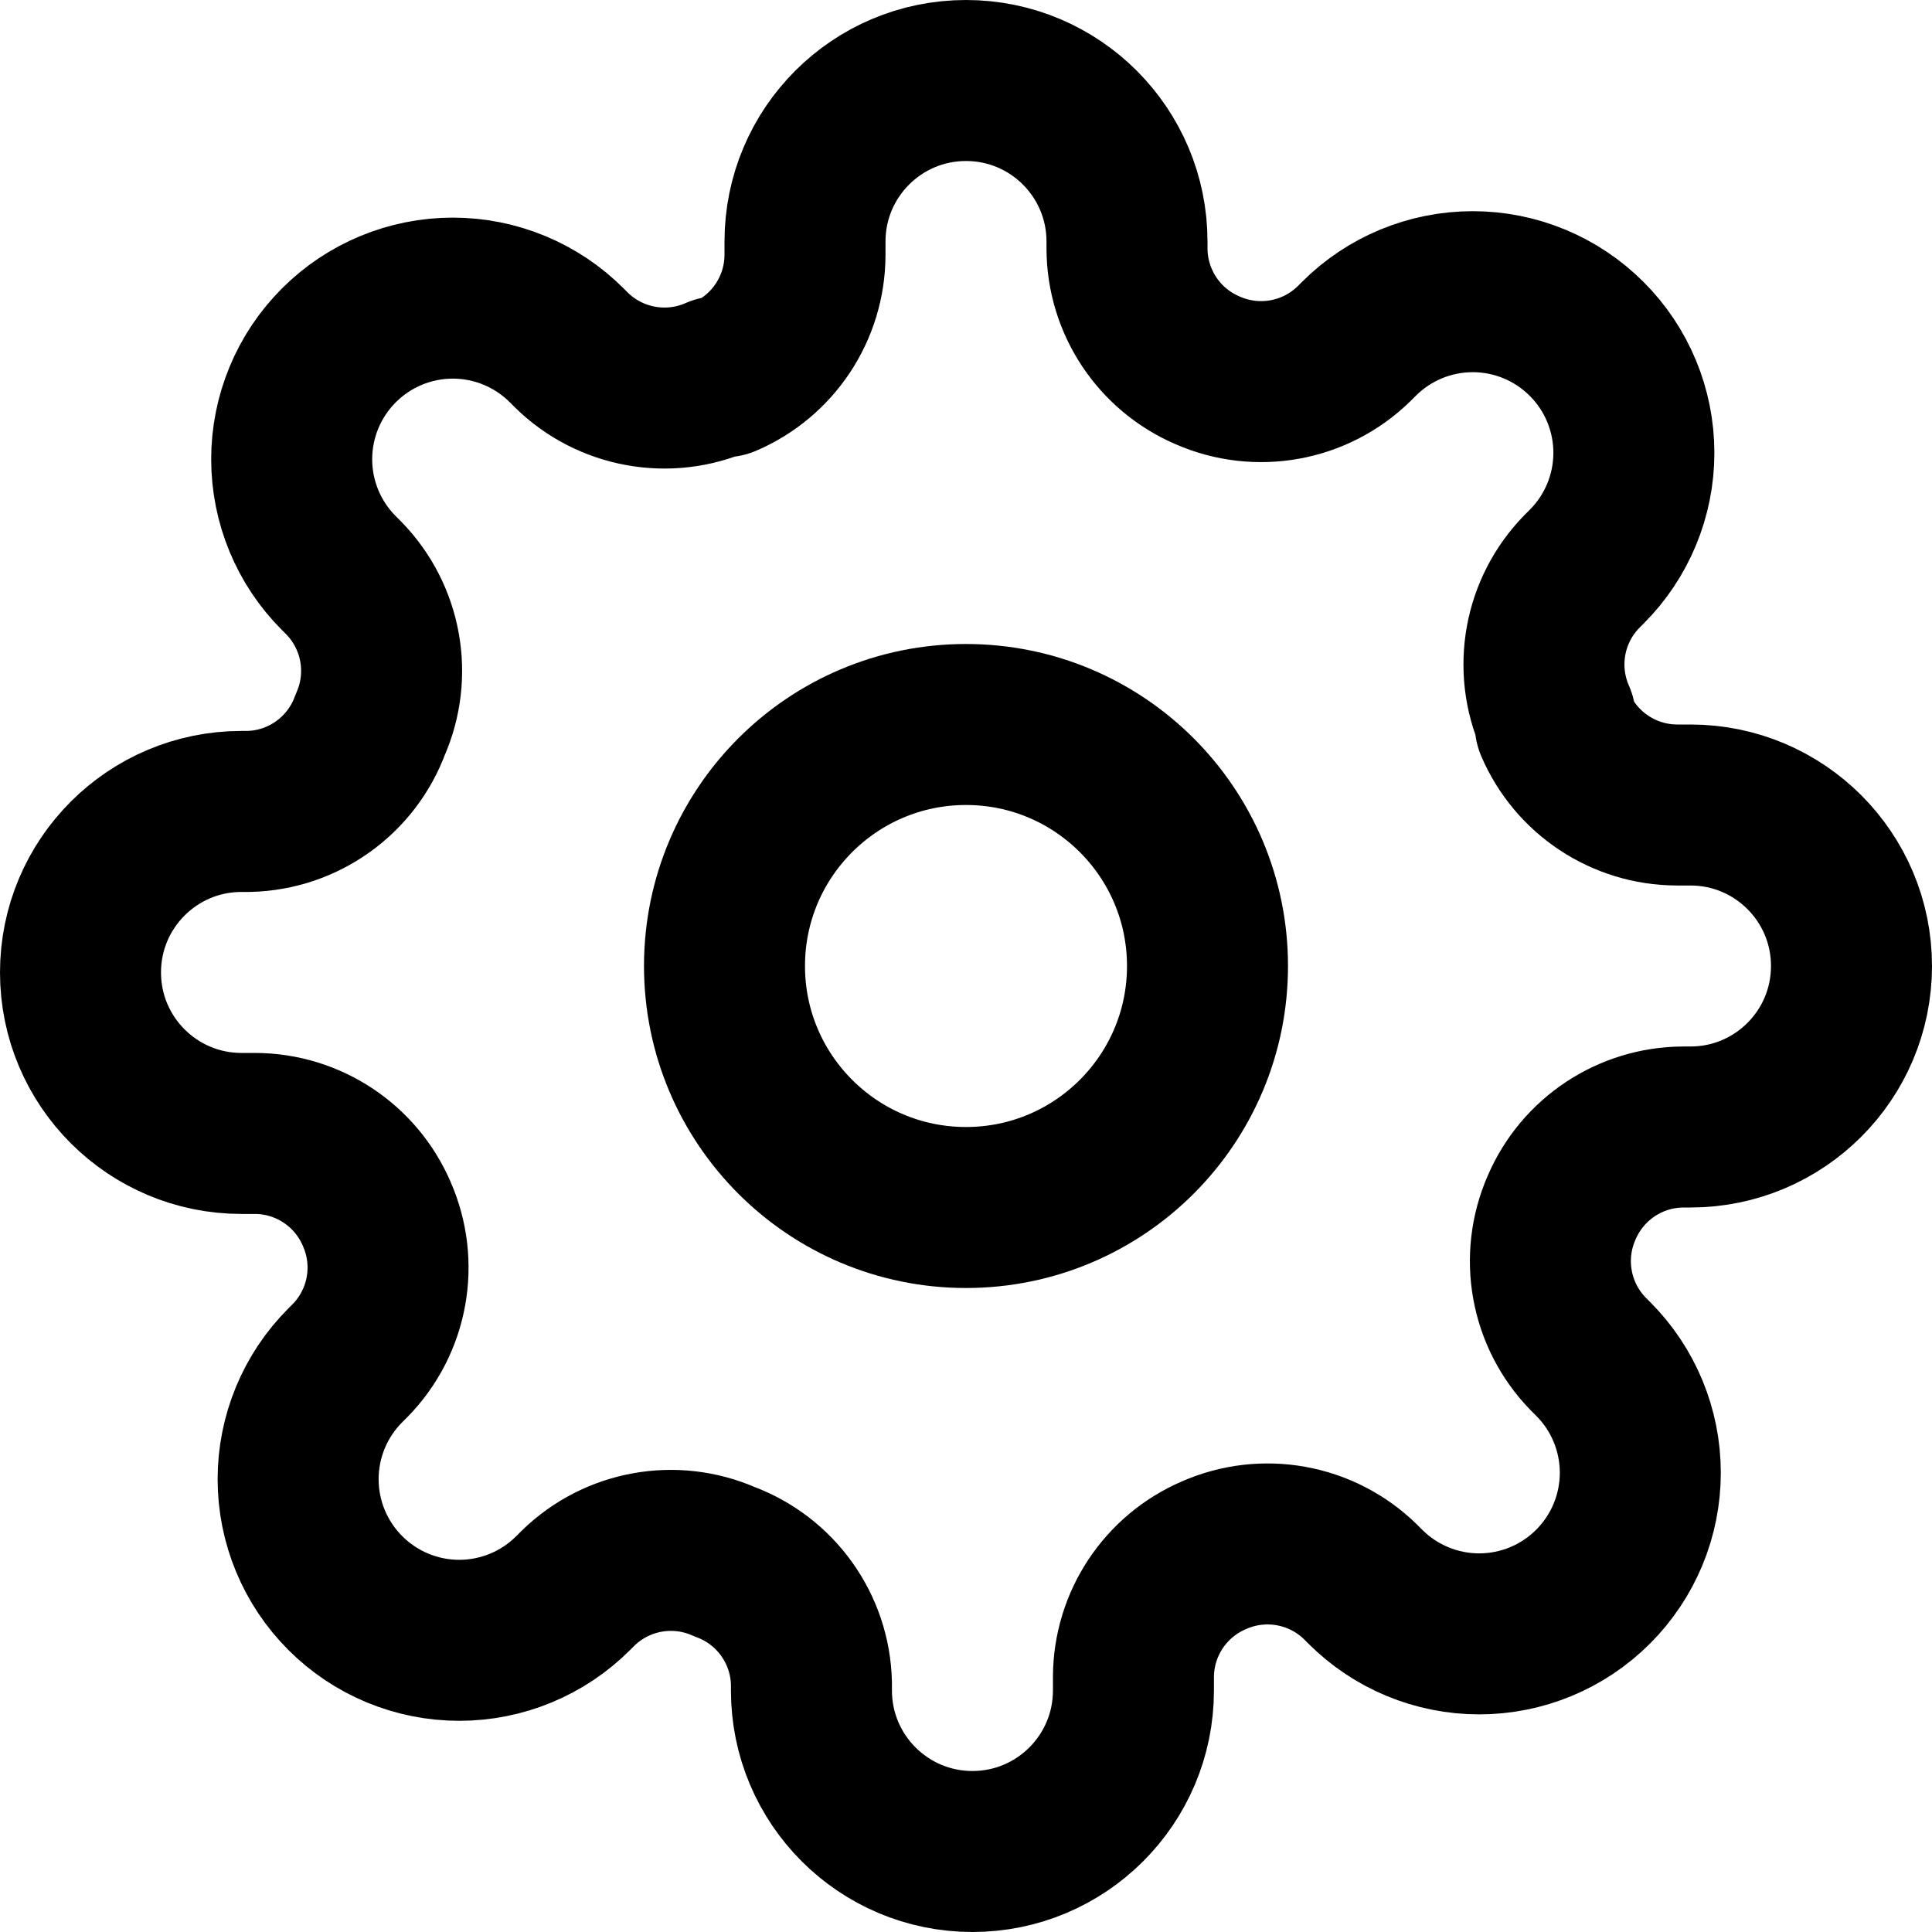
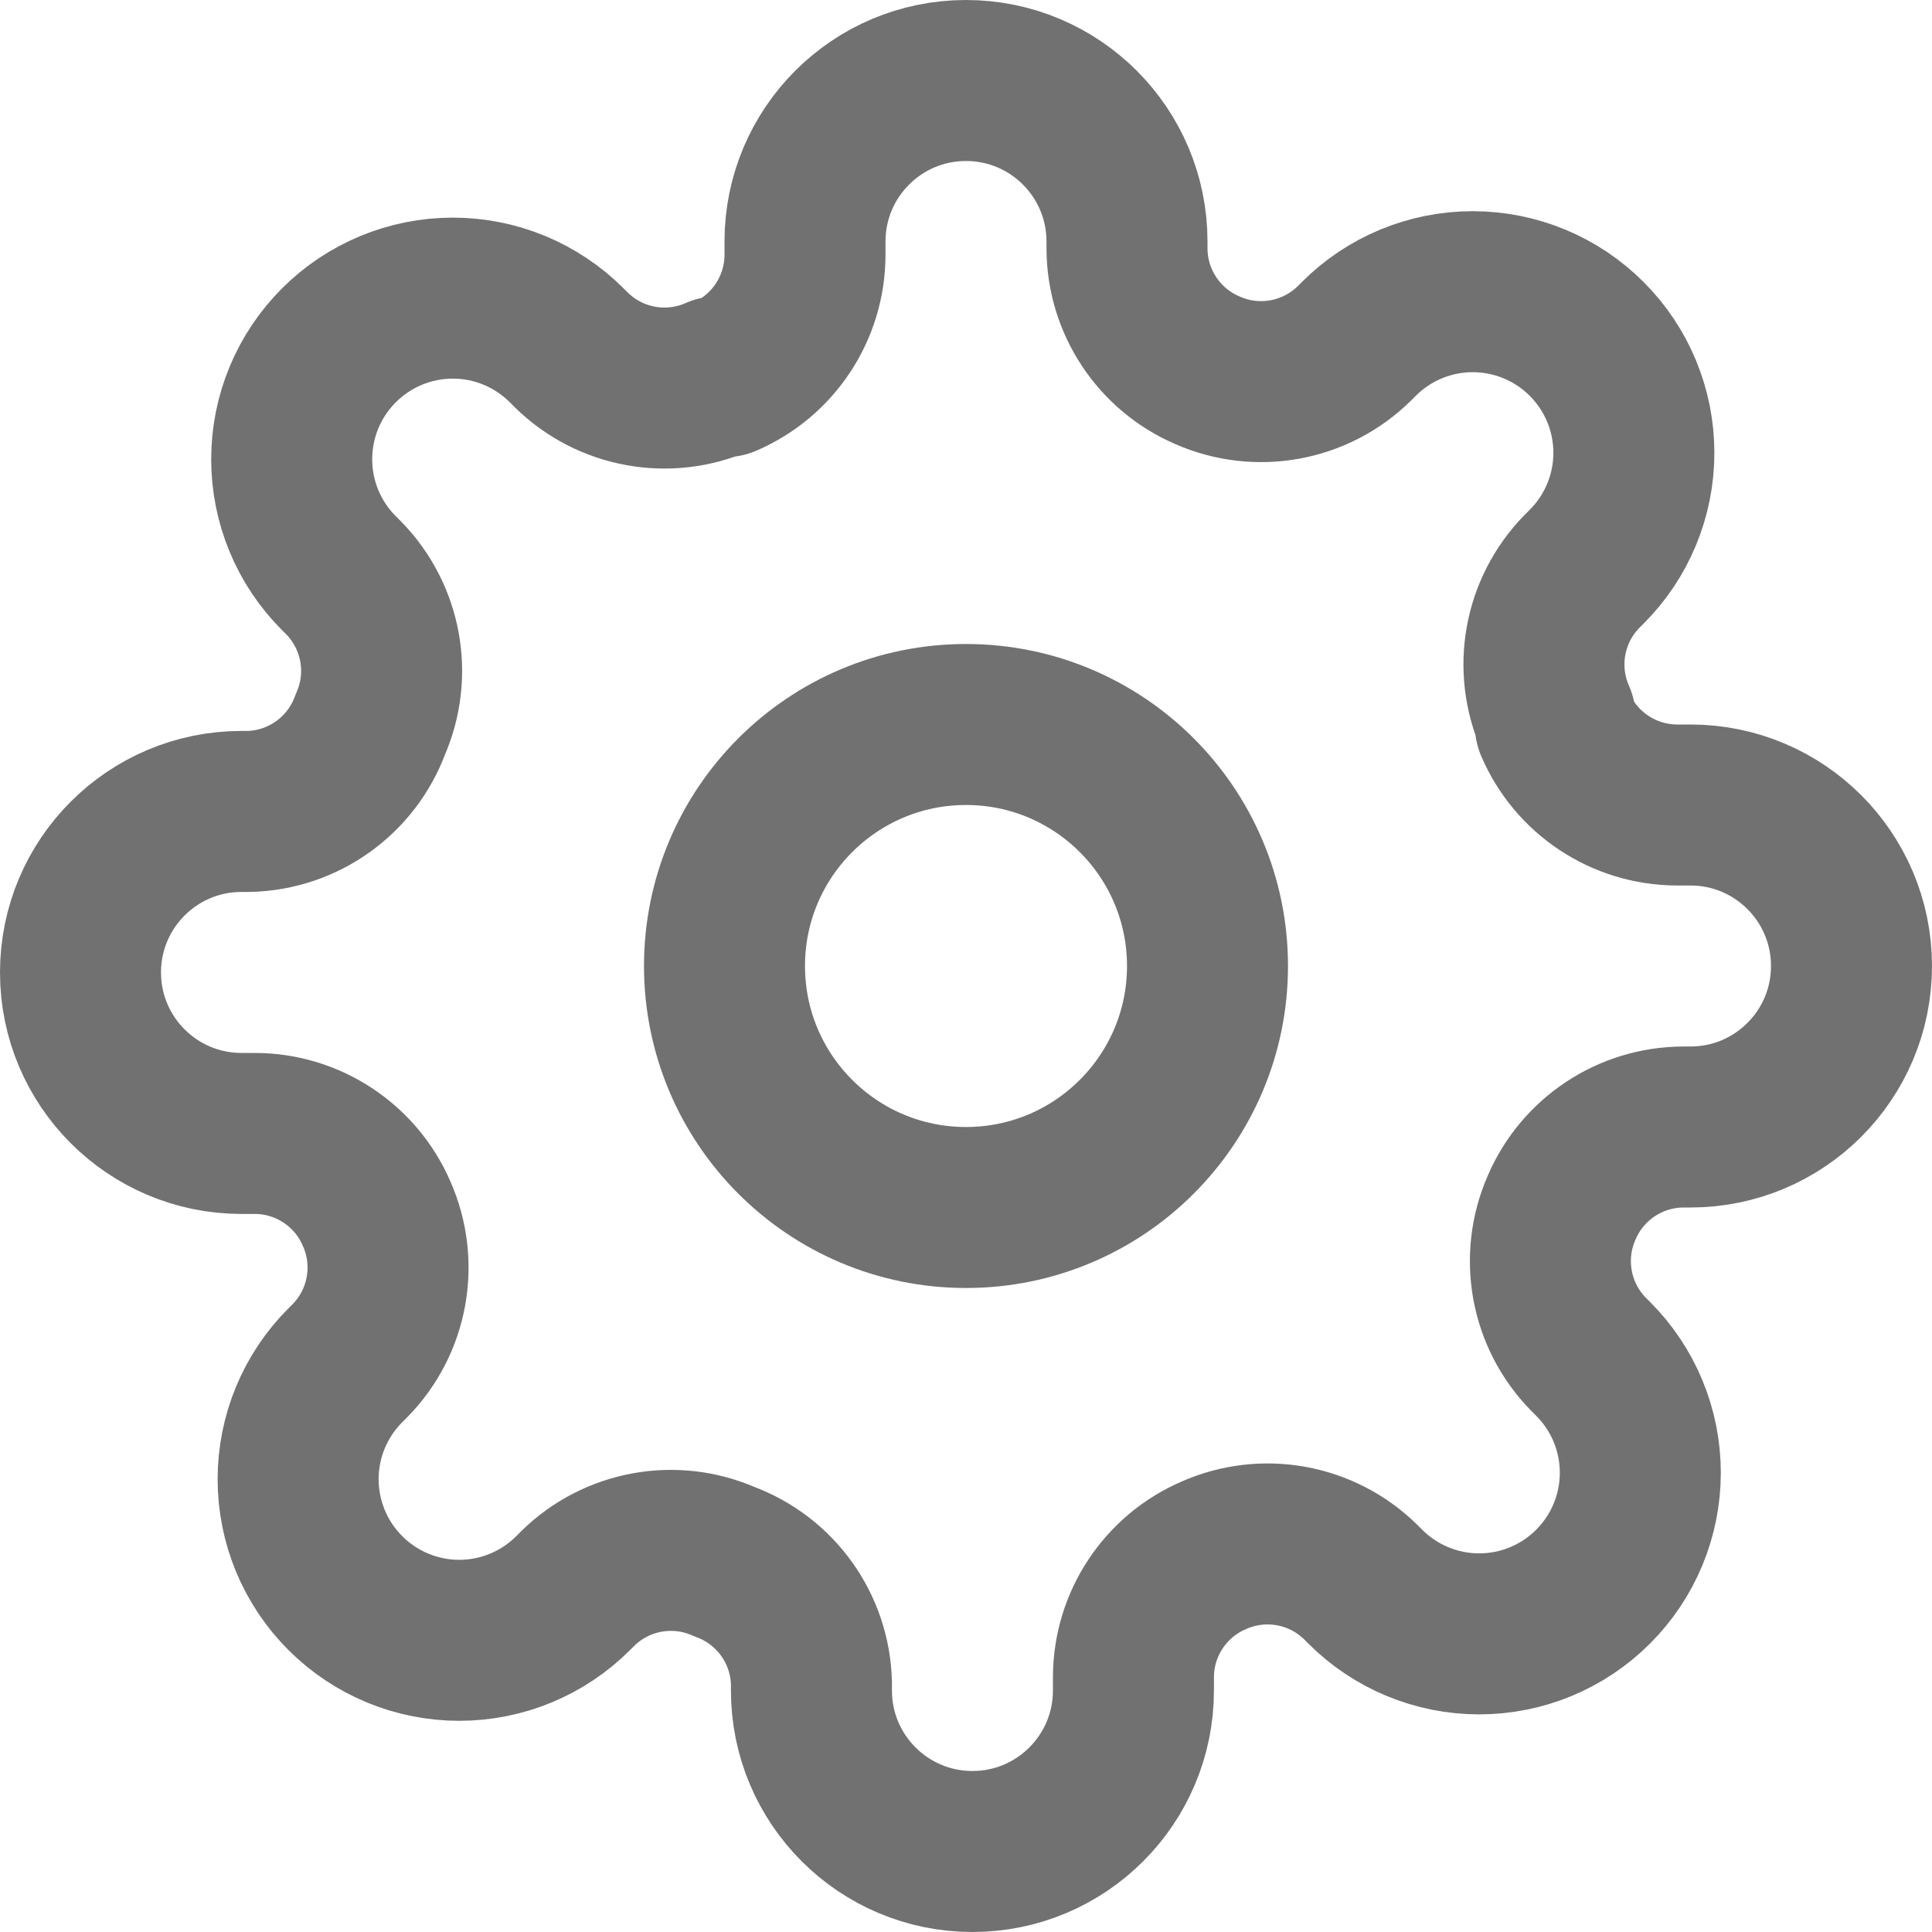
- <svg xmlns="http://www.w3.org/2000/svg" width="24px" height="24px" viewBox="0 0 24 24" fill="none" stroke="currentColor" stroke-width="2" stroke-linecap="round" stroke-linejoin="round" class="feather feather-settings">
+ <svg xmlns="http://www.w3.org/2000/svg" width="24" height="24" viewBox="0 0 24 24" fill="none" stroke="#717171" stroke-width="2" stroke-linecap="round" stroke-linejoin="round" class="feather feather-settings">
  <circle cx="12" cy="12" r="3" />
  <path d="M19.4 15a1.65 1.65 0 0 0 .33 1.82l.06.06a2 2 0 0 1 0 2.83 2 2 0 0 1-2.83 0l-.06-.06a1.65 1.65 0 0 0-1.82-.33 1.65 1.65 0 0 0-1 1.51V21a2 2 0 0 1-2 2 2 2 0 0 1-2-2v-.09A1.65 1.65 0 0 0 9 19.4a1.65 1.65 0 0 0-1.82.33l-.06.06a2 2 0 0 1-2.83 0 2 2 0 0 1 0-2.83l.06-.06a1.65 1.65 0 0 0 .33-1.82 1.65 1.65 0 0 0-1.51-1H3a2 2 0 0 1-2-2 2 2 0 0 1 2-2h.09A1.65 1.65 0 0 0 4.6 9a1.65 1.65 0 0 0-.33-1.82l-.06-.06a2 2 0 0 1 0-2.83 2 2 0 0 1 2.83 0l.06.06a1.65 1.65 0 0 0 1.82.33H9a1.65 1.65 0 0 0 1-1.51V3a2 2 0 0 1 2-2 2 2 0 0 1 2 2v.09a1.65 1.65 0 0 0 1 1.51 1.65 1.65 0 0 0 1.82-.33l.06-.06a2 2 0 0 1 2.83 0 2 2 0 0 1 0 2.83l-.06.06a1.65 1.65 0 0 0-.33 1.82V9a1.65 1.65 0 0 0 1.51 1H21a2 2 0 0 1 2 2 2 2 0 0 1-2 2h-.09a1.65 1.65 0 0 0-1.51 1z" />
</svg>
